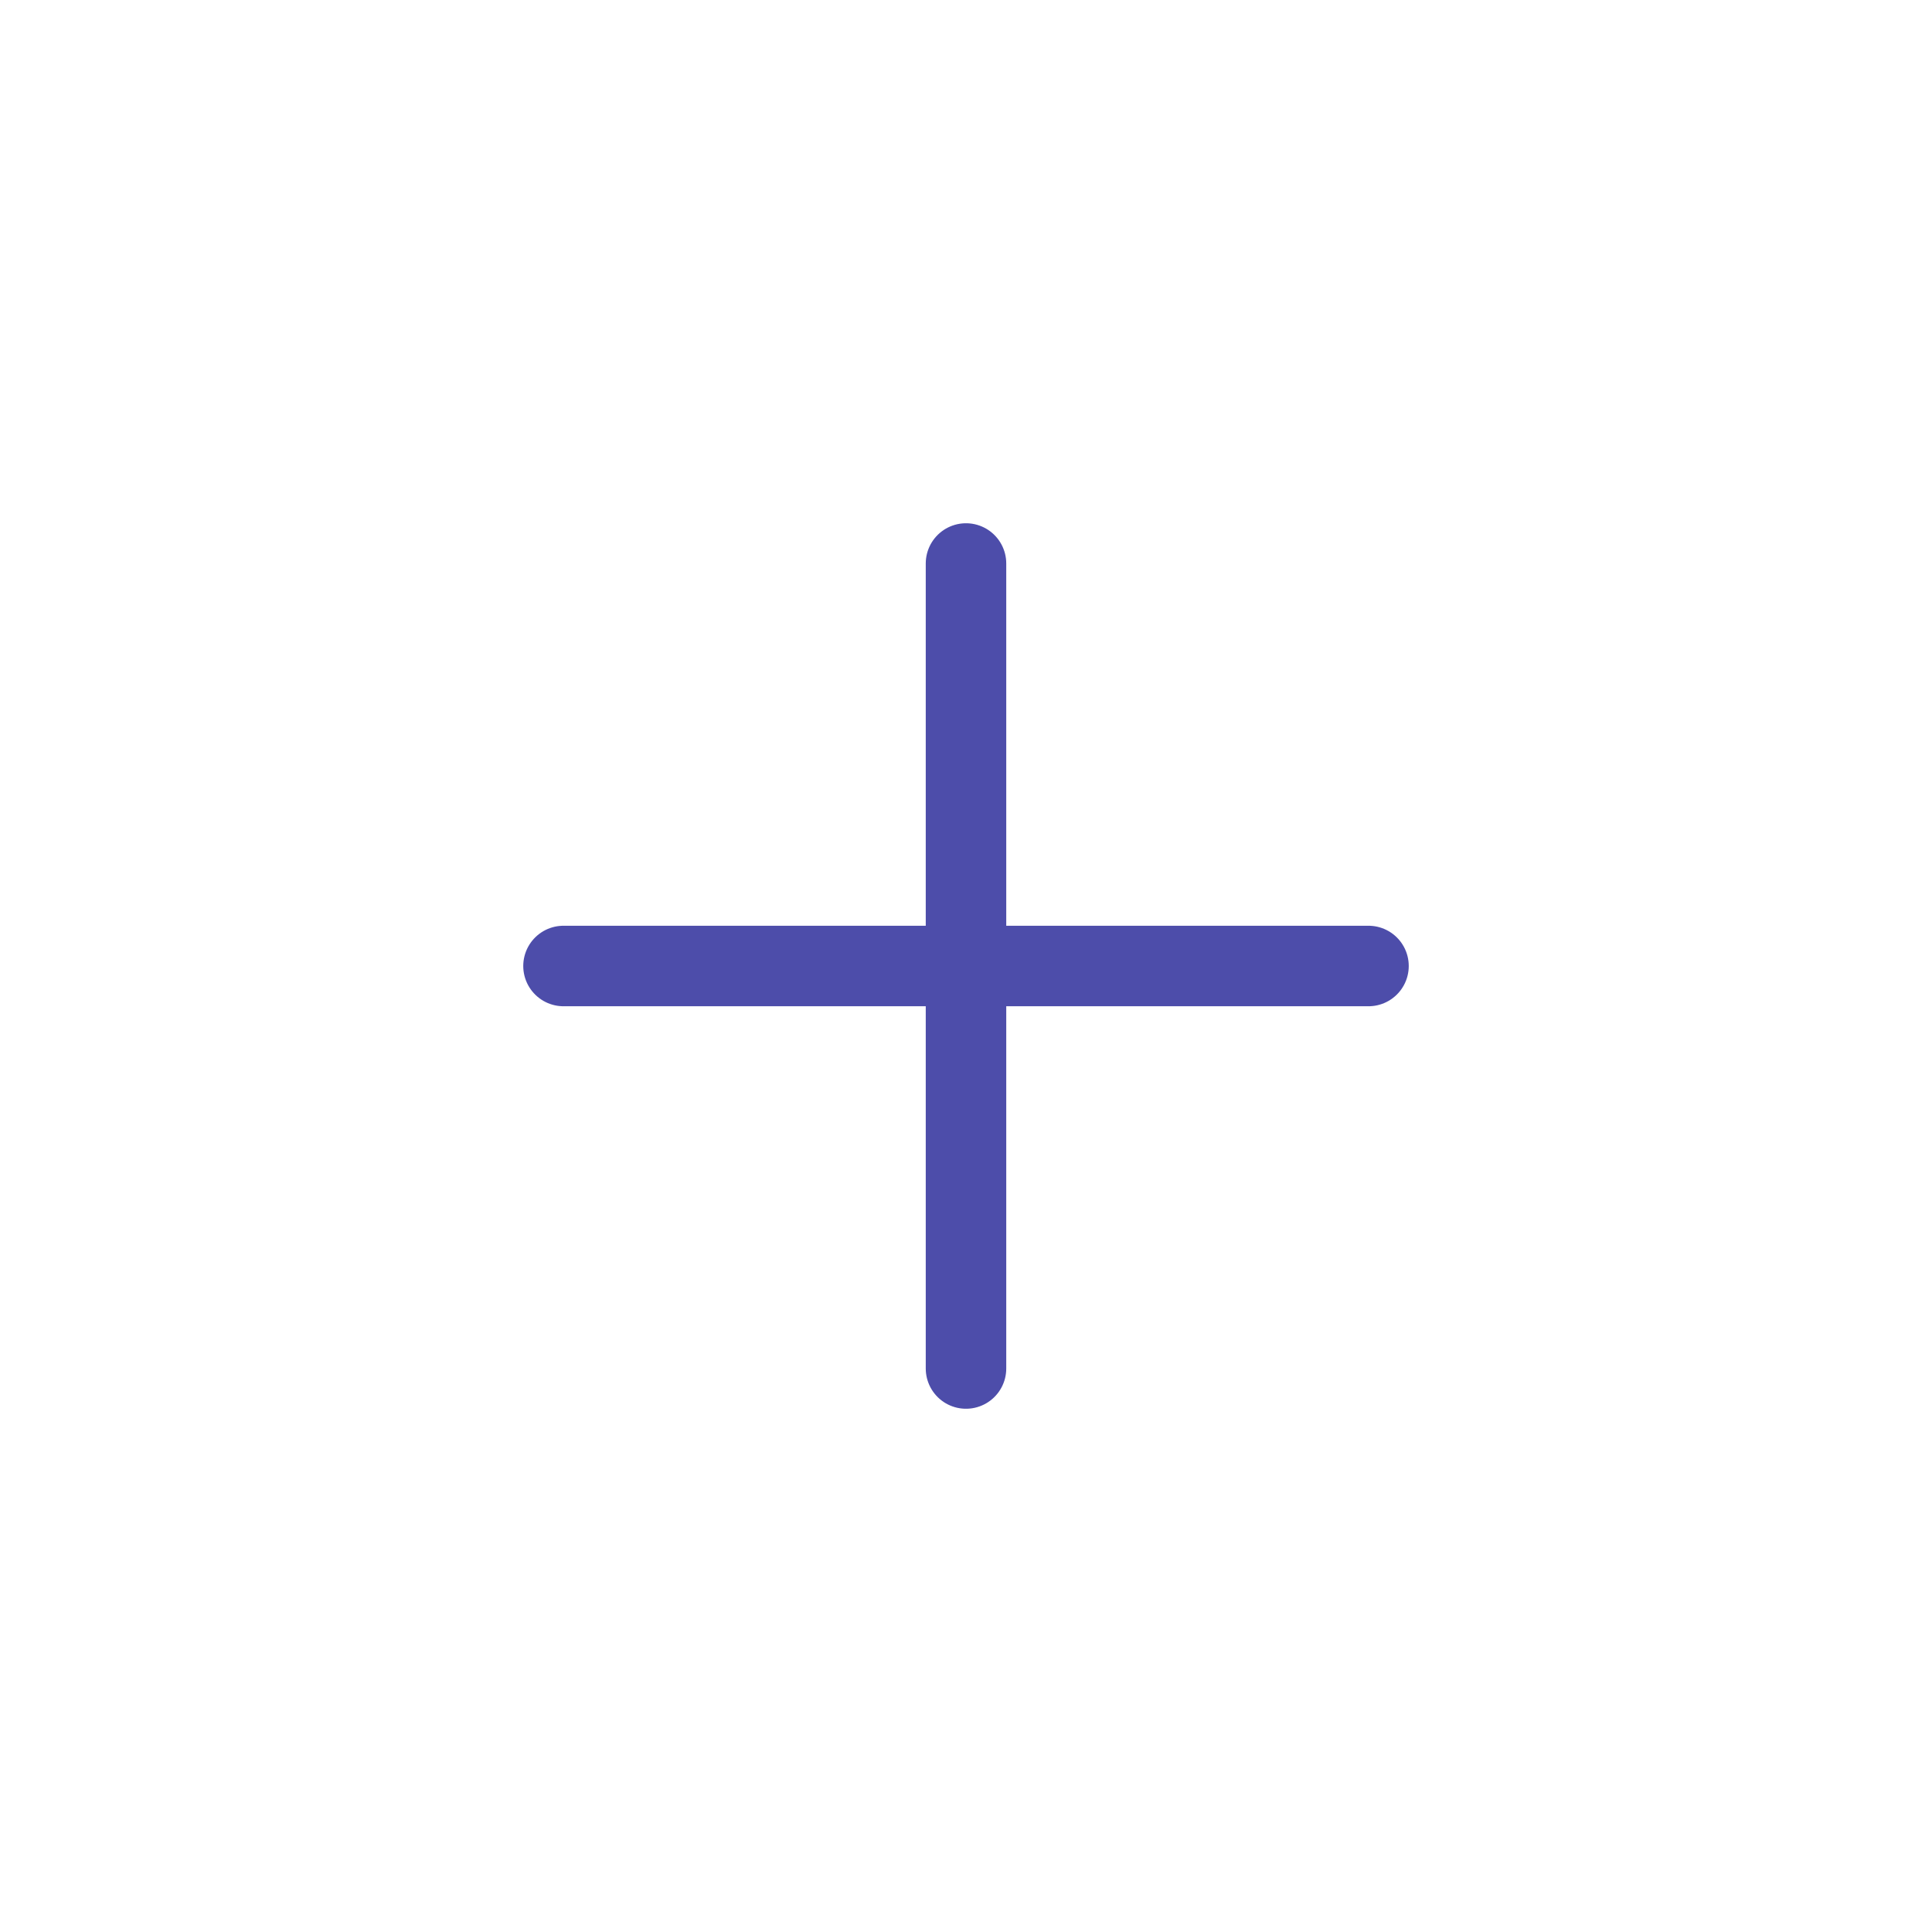
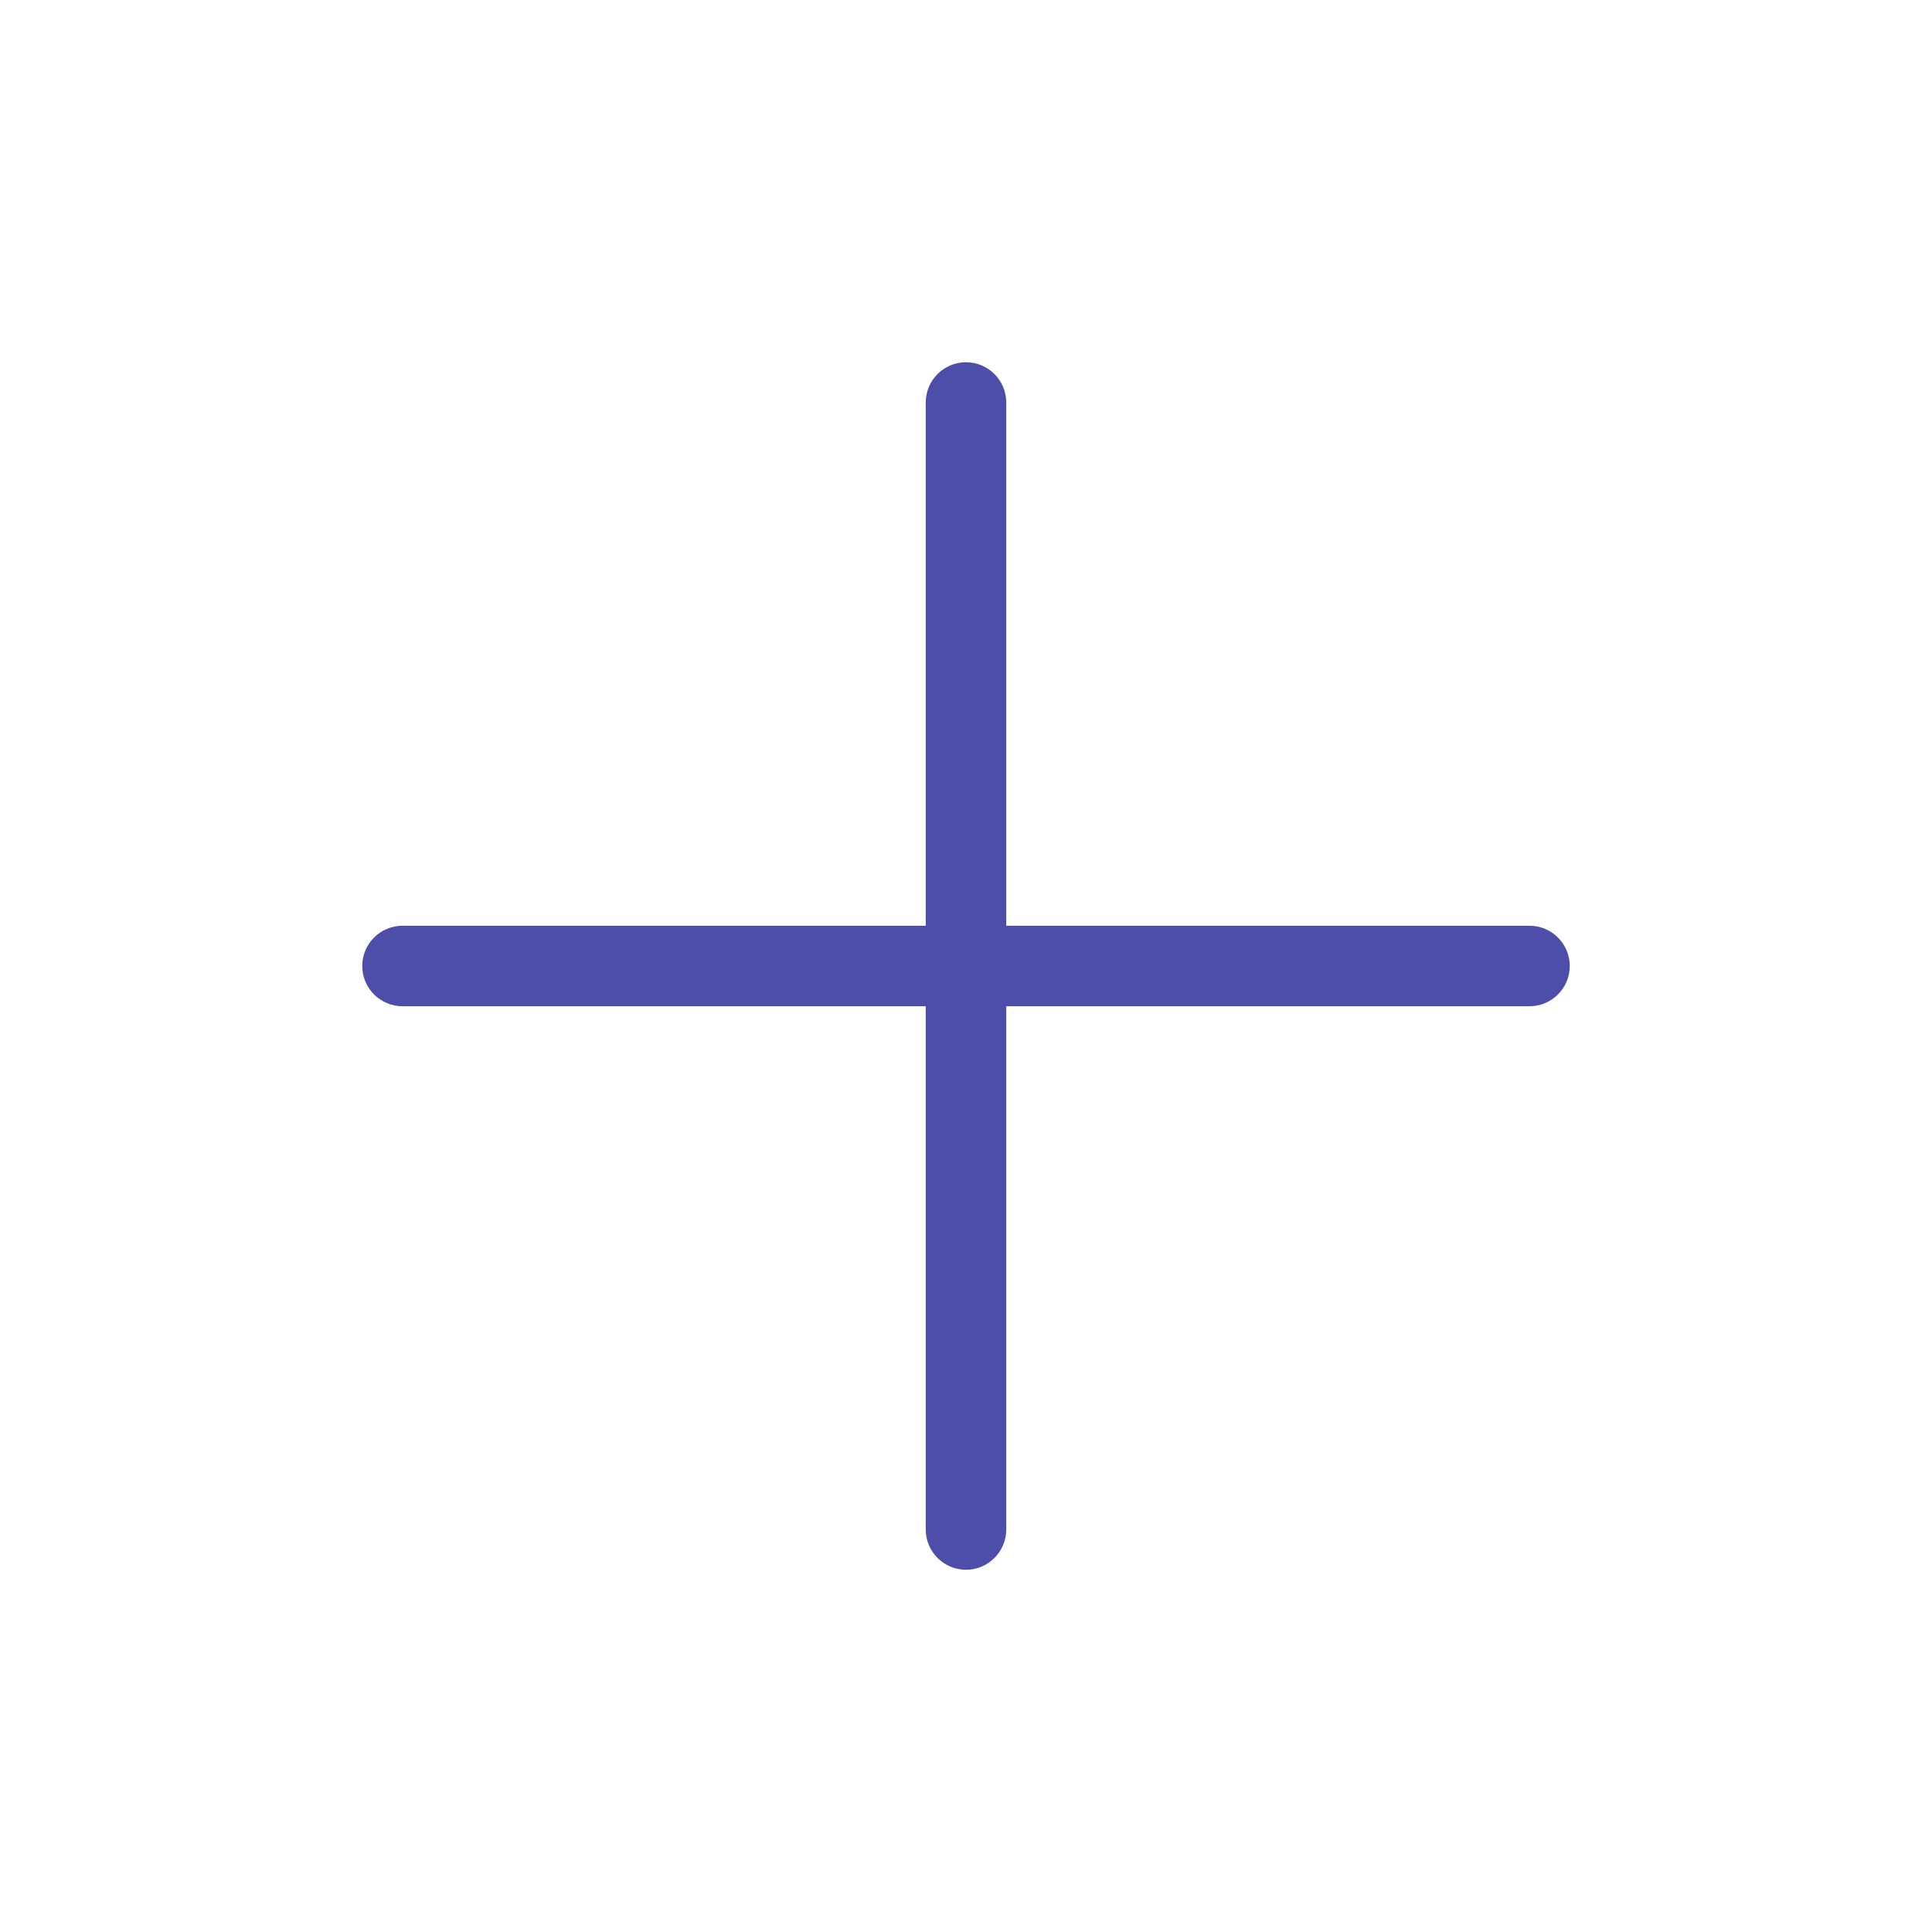
- <svg xmlns="http://www.w3.org/2000/svg" class="open" width="24" height="24" viewBox="0 0 24 24" fill="none">
-   <path d="M7 12H12M12 12V7M12 12L12 17M12 12L17 12" stroke="#4D4DAA" stroke-linecap="round" stroke-linejoin="round" />
+ <svg xmlns="http://www.w3.org/2000/svg" width="24" height="24" viewBox="0 0 24 24" fill="none">
+   <path fill-rule="evenodd" clip-rule="evenodd" d="M12 4.5C12.276 4.5 12.5 4.724 12.5 5L12.5 11.5L19 11.5C19.276 11.5 19.5 11.724 19.5 12C19.5 12.276 19.276 12.5 19 12.5L12.5 12.5V19C12.5 19.276 12.276 19.5 12 19.5C11.724 19.5 11.5 19.276 11.5 19L11.5 12.5H5C4.724 12.5 4.5 12.276 4.5 12C4.5 11.724 4.724 11.5 5 11.5H11.5V5C11.5 4.724 11.724 4.5 12 4.5Z" fill="#4D4DAA" />
</svg>
